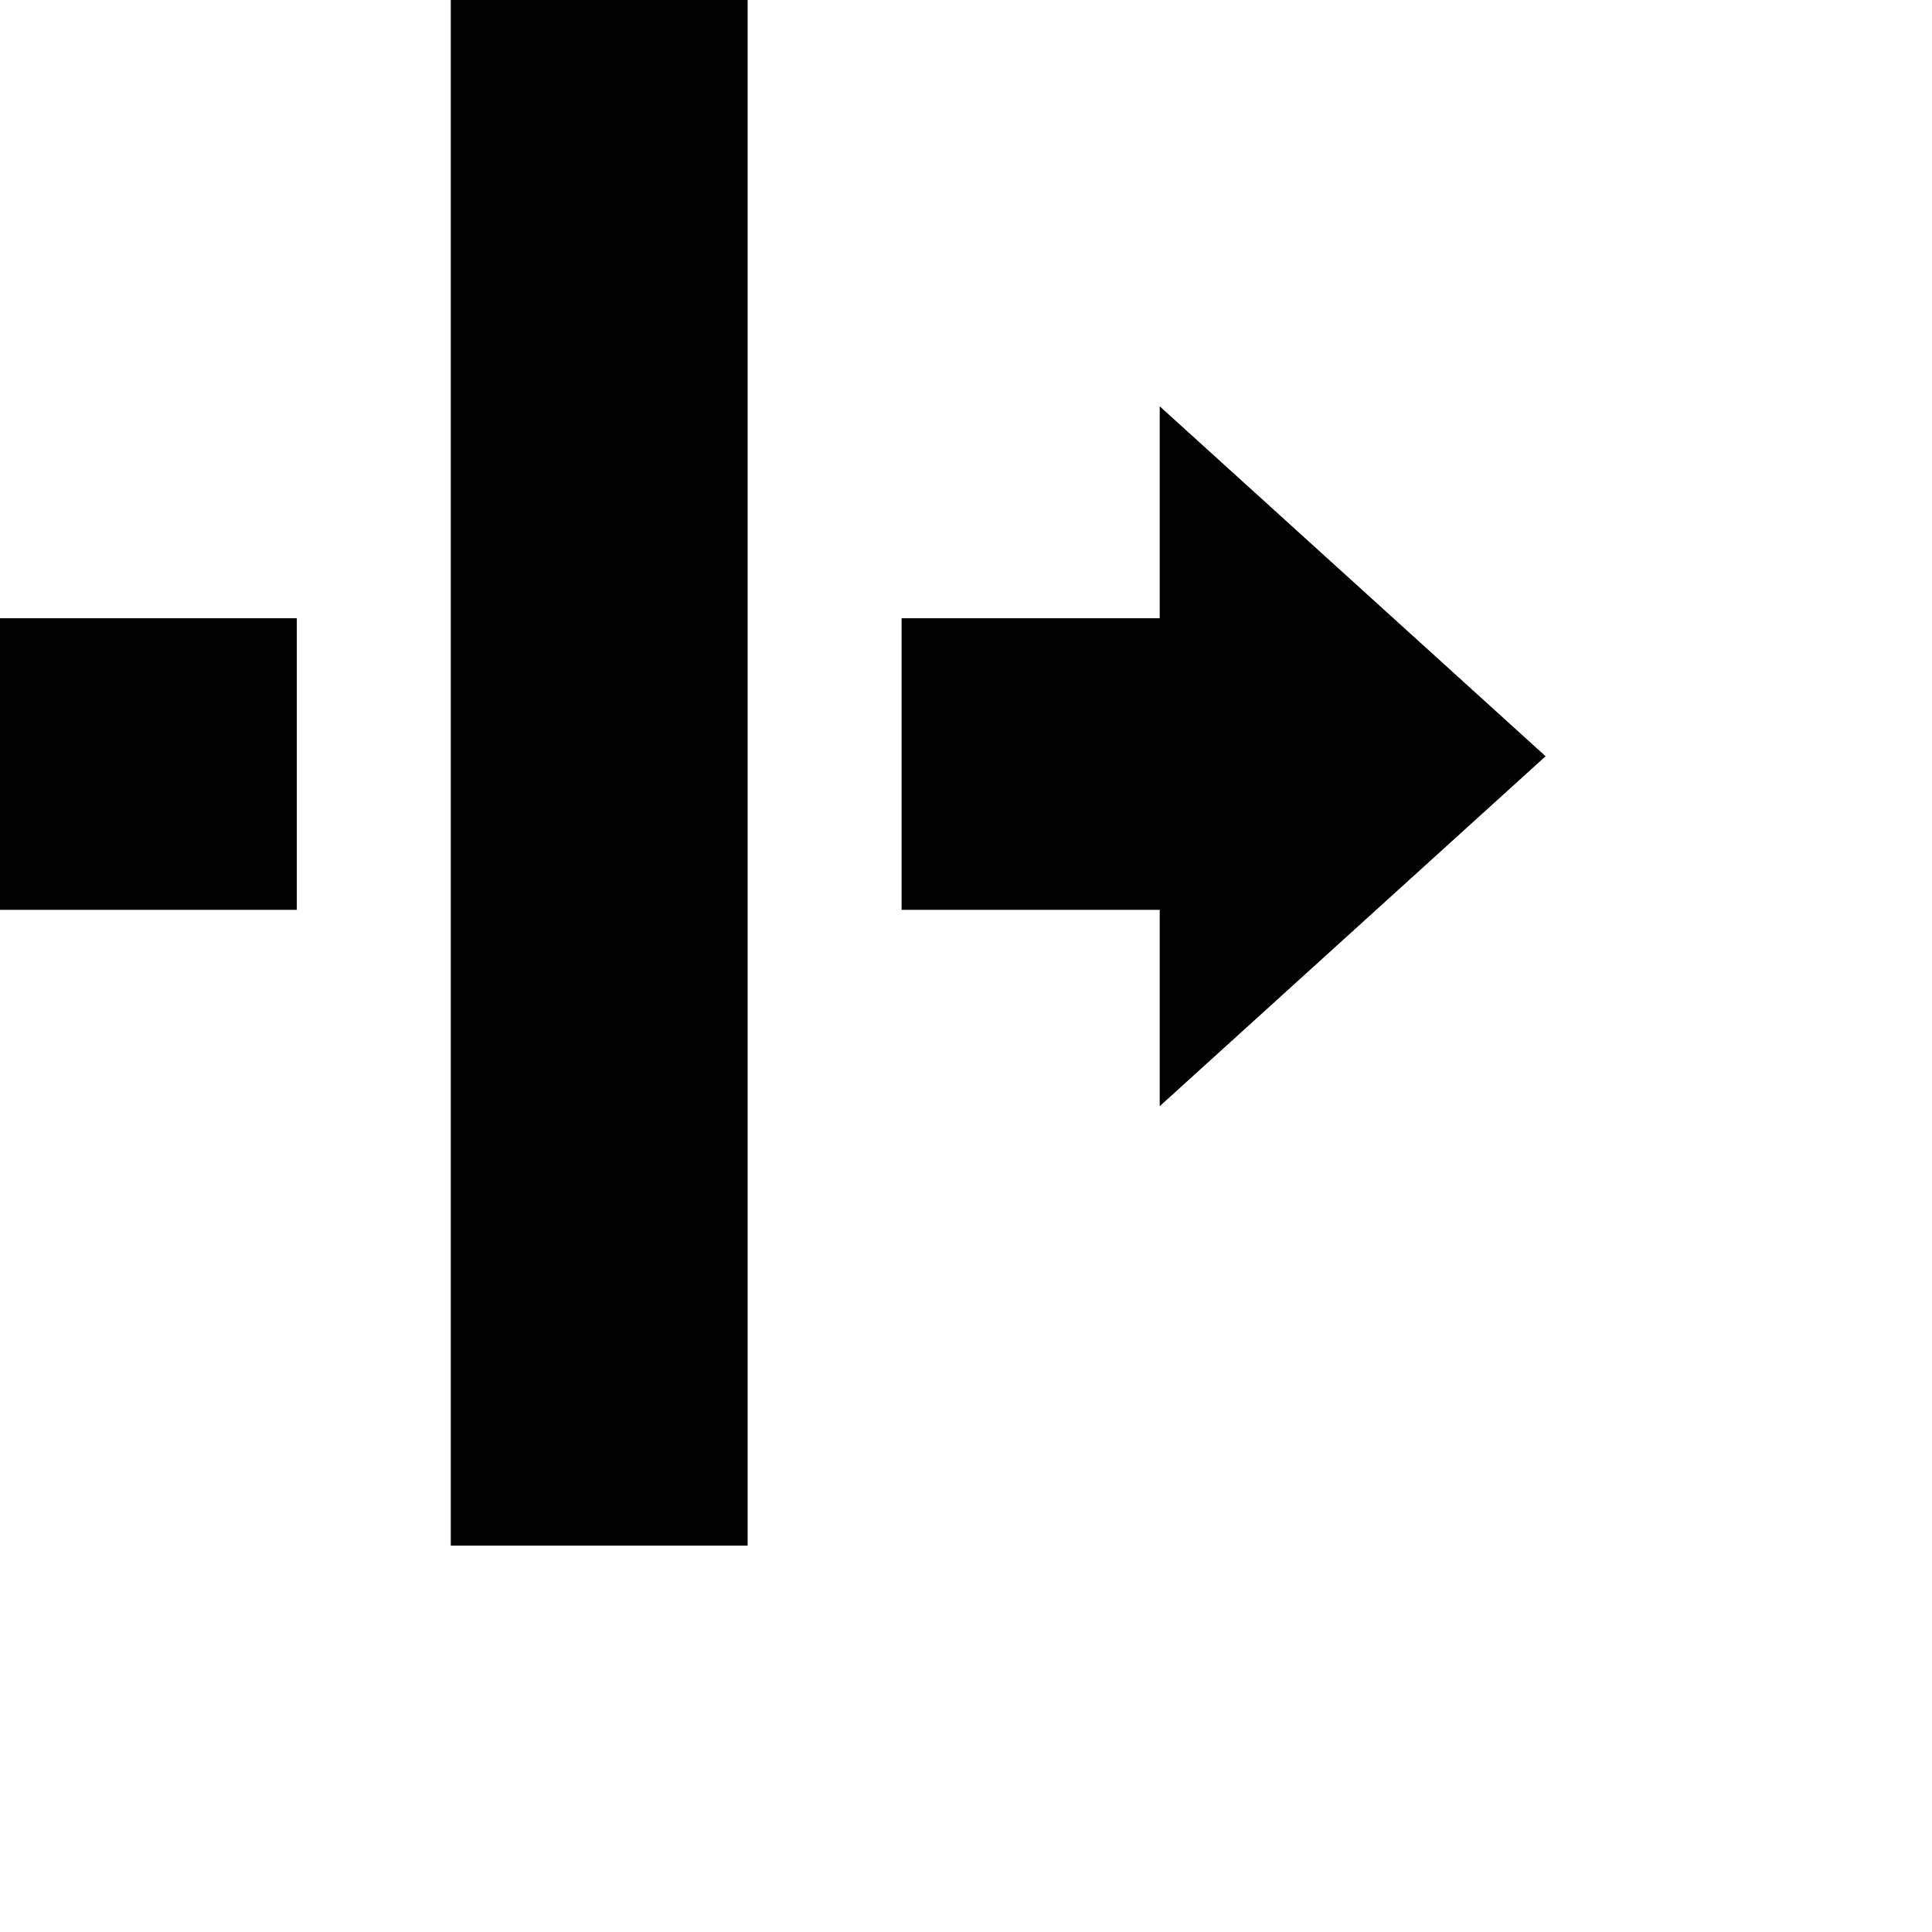
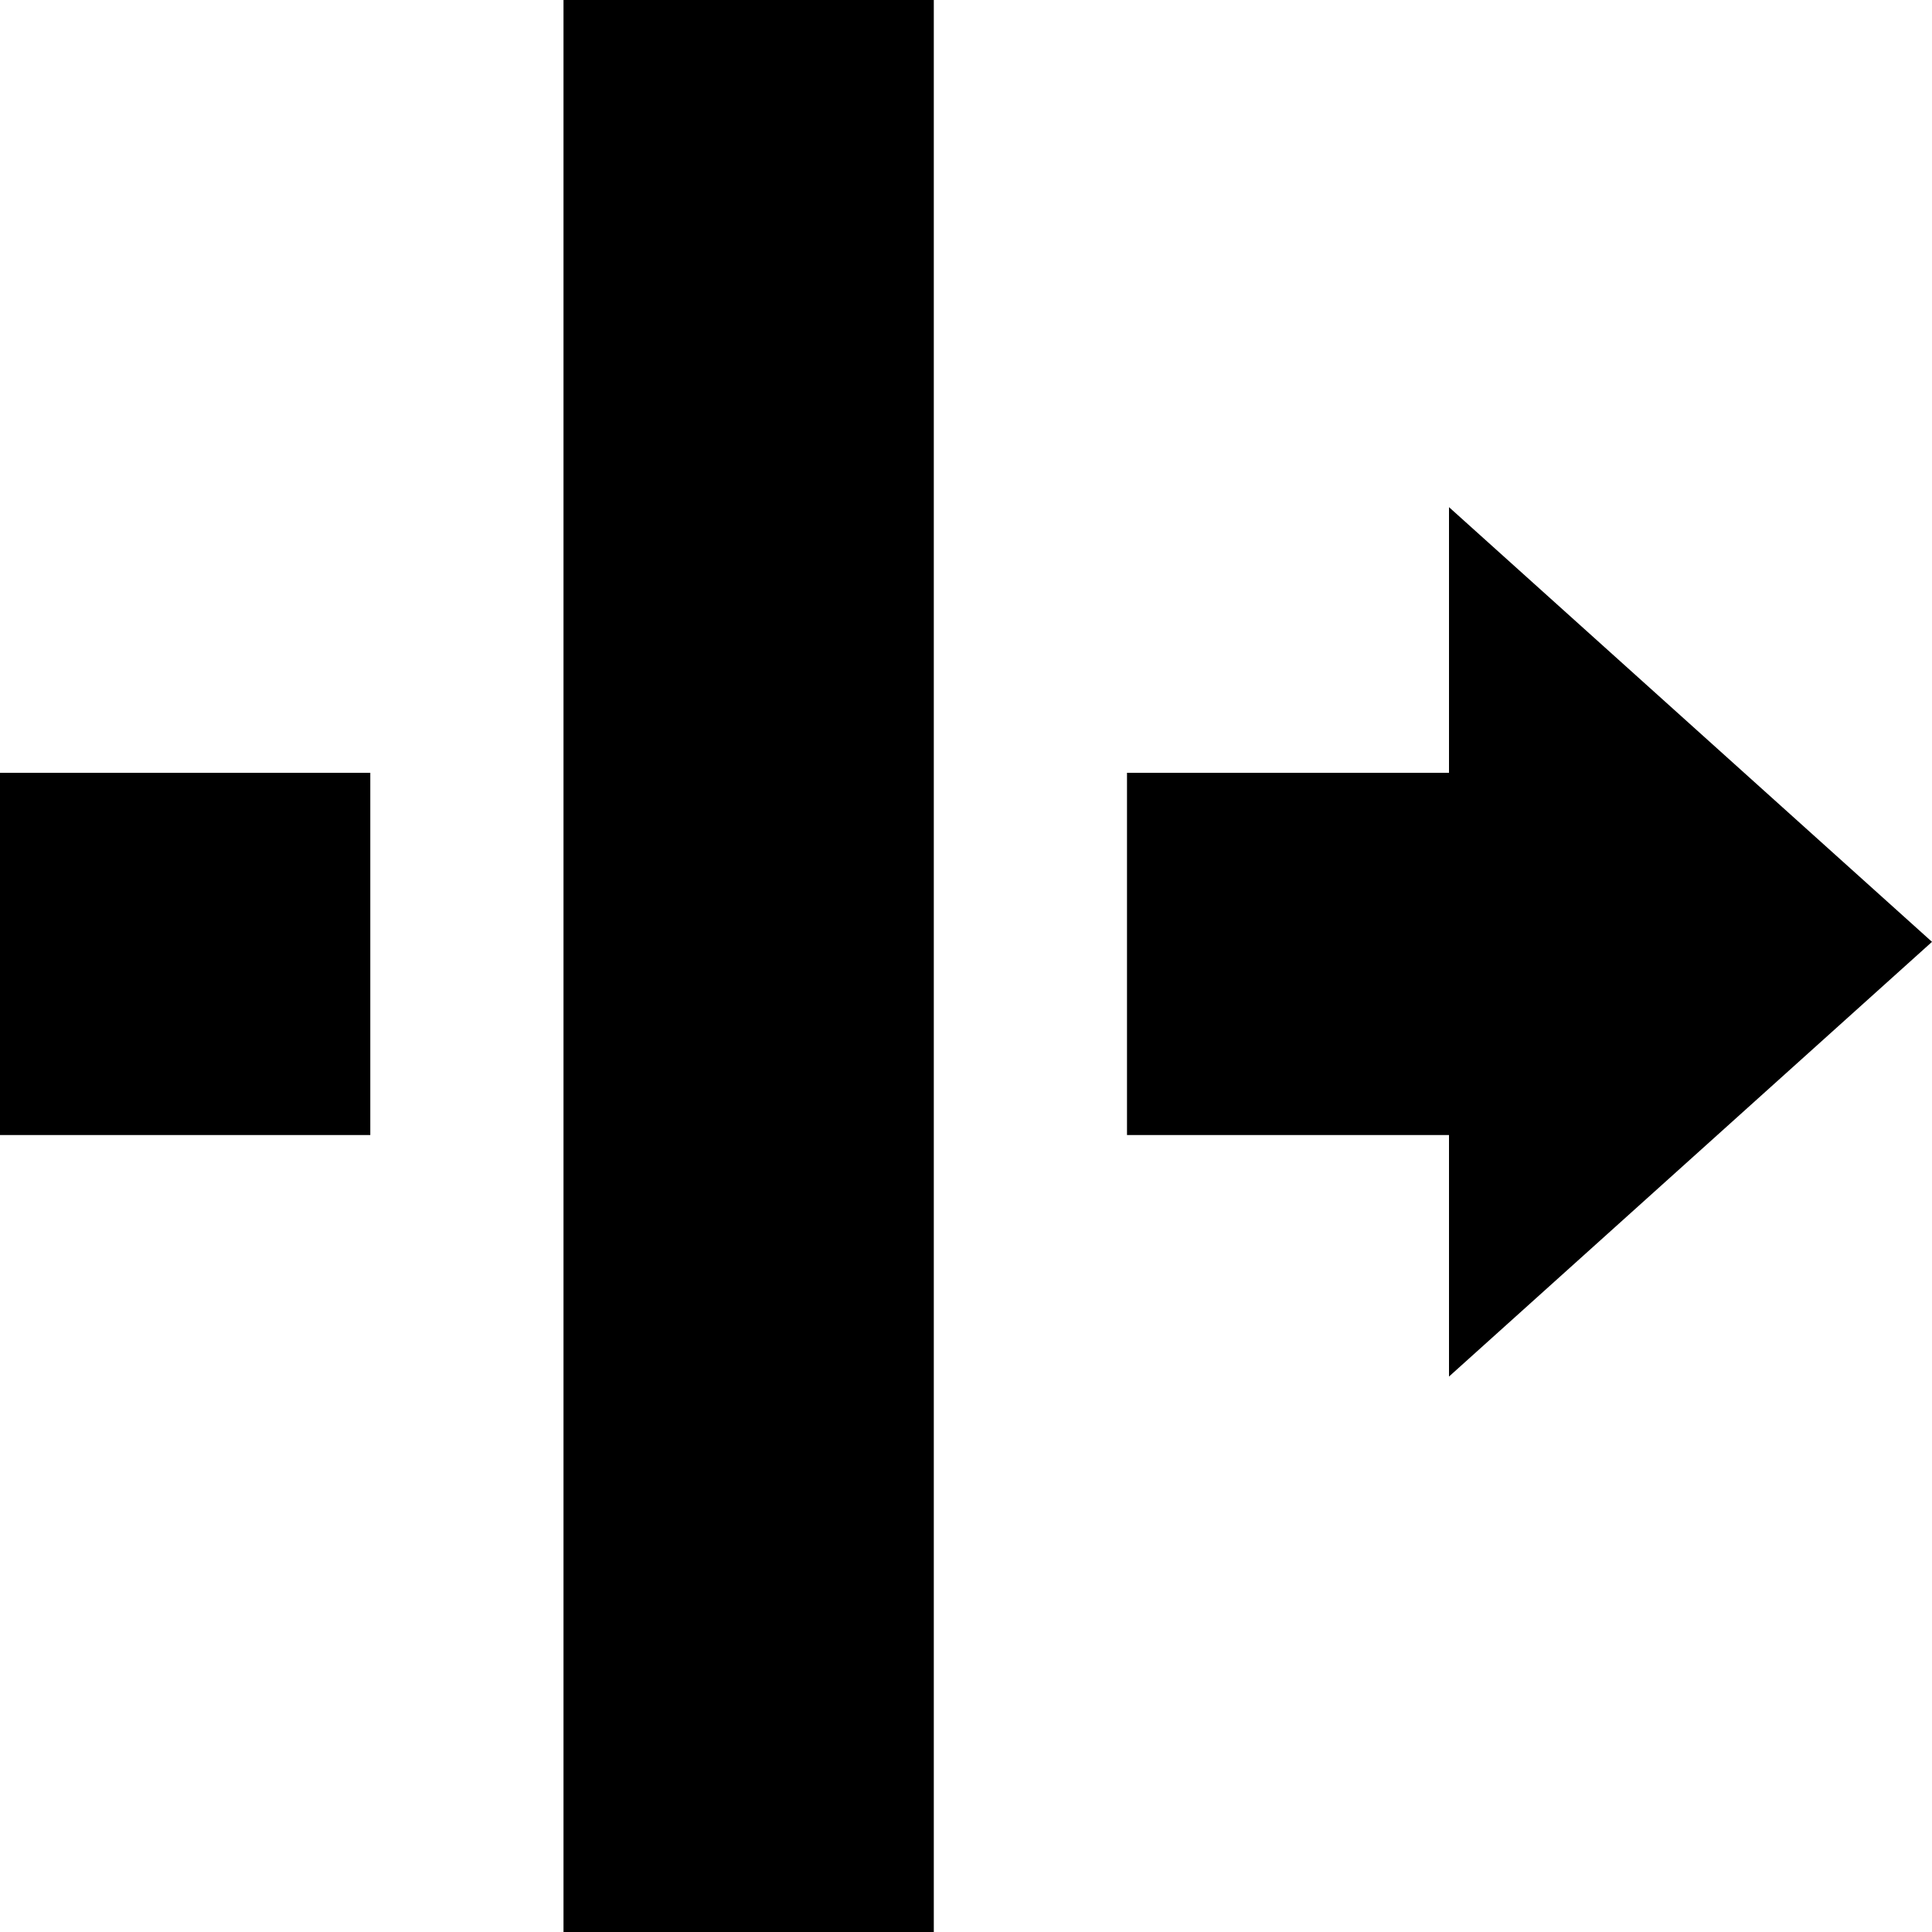
- <svg xmlns="http://www.w3.org/2000/svg" id="Layer_1" data-name="Layer 1" width="30" height="30" viewBox="0 0 30 30">
+ <svg xmlns="http://www.w3.org/2000/svg" id="be23e1da-bbcd-4e5c-891c-3ae3c58ae133" data-name="Layer 1" viewBox="0 0 24 24">
  <defs>
-     <clipPath id="clip-path">
-       <rect width="30" height="30" style="fill: none" />
+     <clipPath id="a8e1d31c-4ac1-4f63-bb3a-1bb9d810b9aa" transform="translate(-3 -3)">
+       <rect width="30" height="30" style="fill:none" />
    </clipPath>
  </defs>
-   <g style="clip-path: url(#clip-path)">
-     <path d="M18.008,14.128 L14,14.128 L14,9.6 L18.008,9.6 L18.008,6.309 L24,11.743 L18.008,17.177 L18.008,14.128 Z M0,9.6 L4.609,9.6 L4.609,14.128 L0,14.128 L0,9.6 Z M7,-2.84217094e-14 L11.609,-2.84217094e-14 L11.609,24 L7,24 L7,-2.84217094e-14 Z" id="Triangle-2" />
+   <g style="clip-path:url(#a8e1d31c-4ac1-4f63-bb3a-1bb9d810b9aa)">
+     <path id="ae8241bb-bb26-4257-82b2-c3a56ad9abe3" data-name="Triangle-2" d="M21,17.1H17V12.6h4V9.3l6,5.4-6,5.4ZM3,12.6H7.6v4.5H3ZM10,3h4.6V27H10Z" transform="translate(-3 -3)" />
  </g>
</svg>
